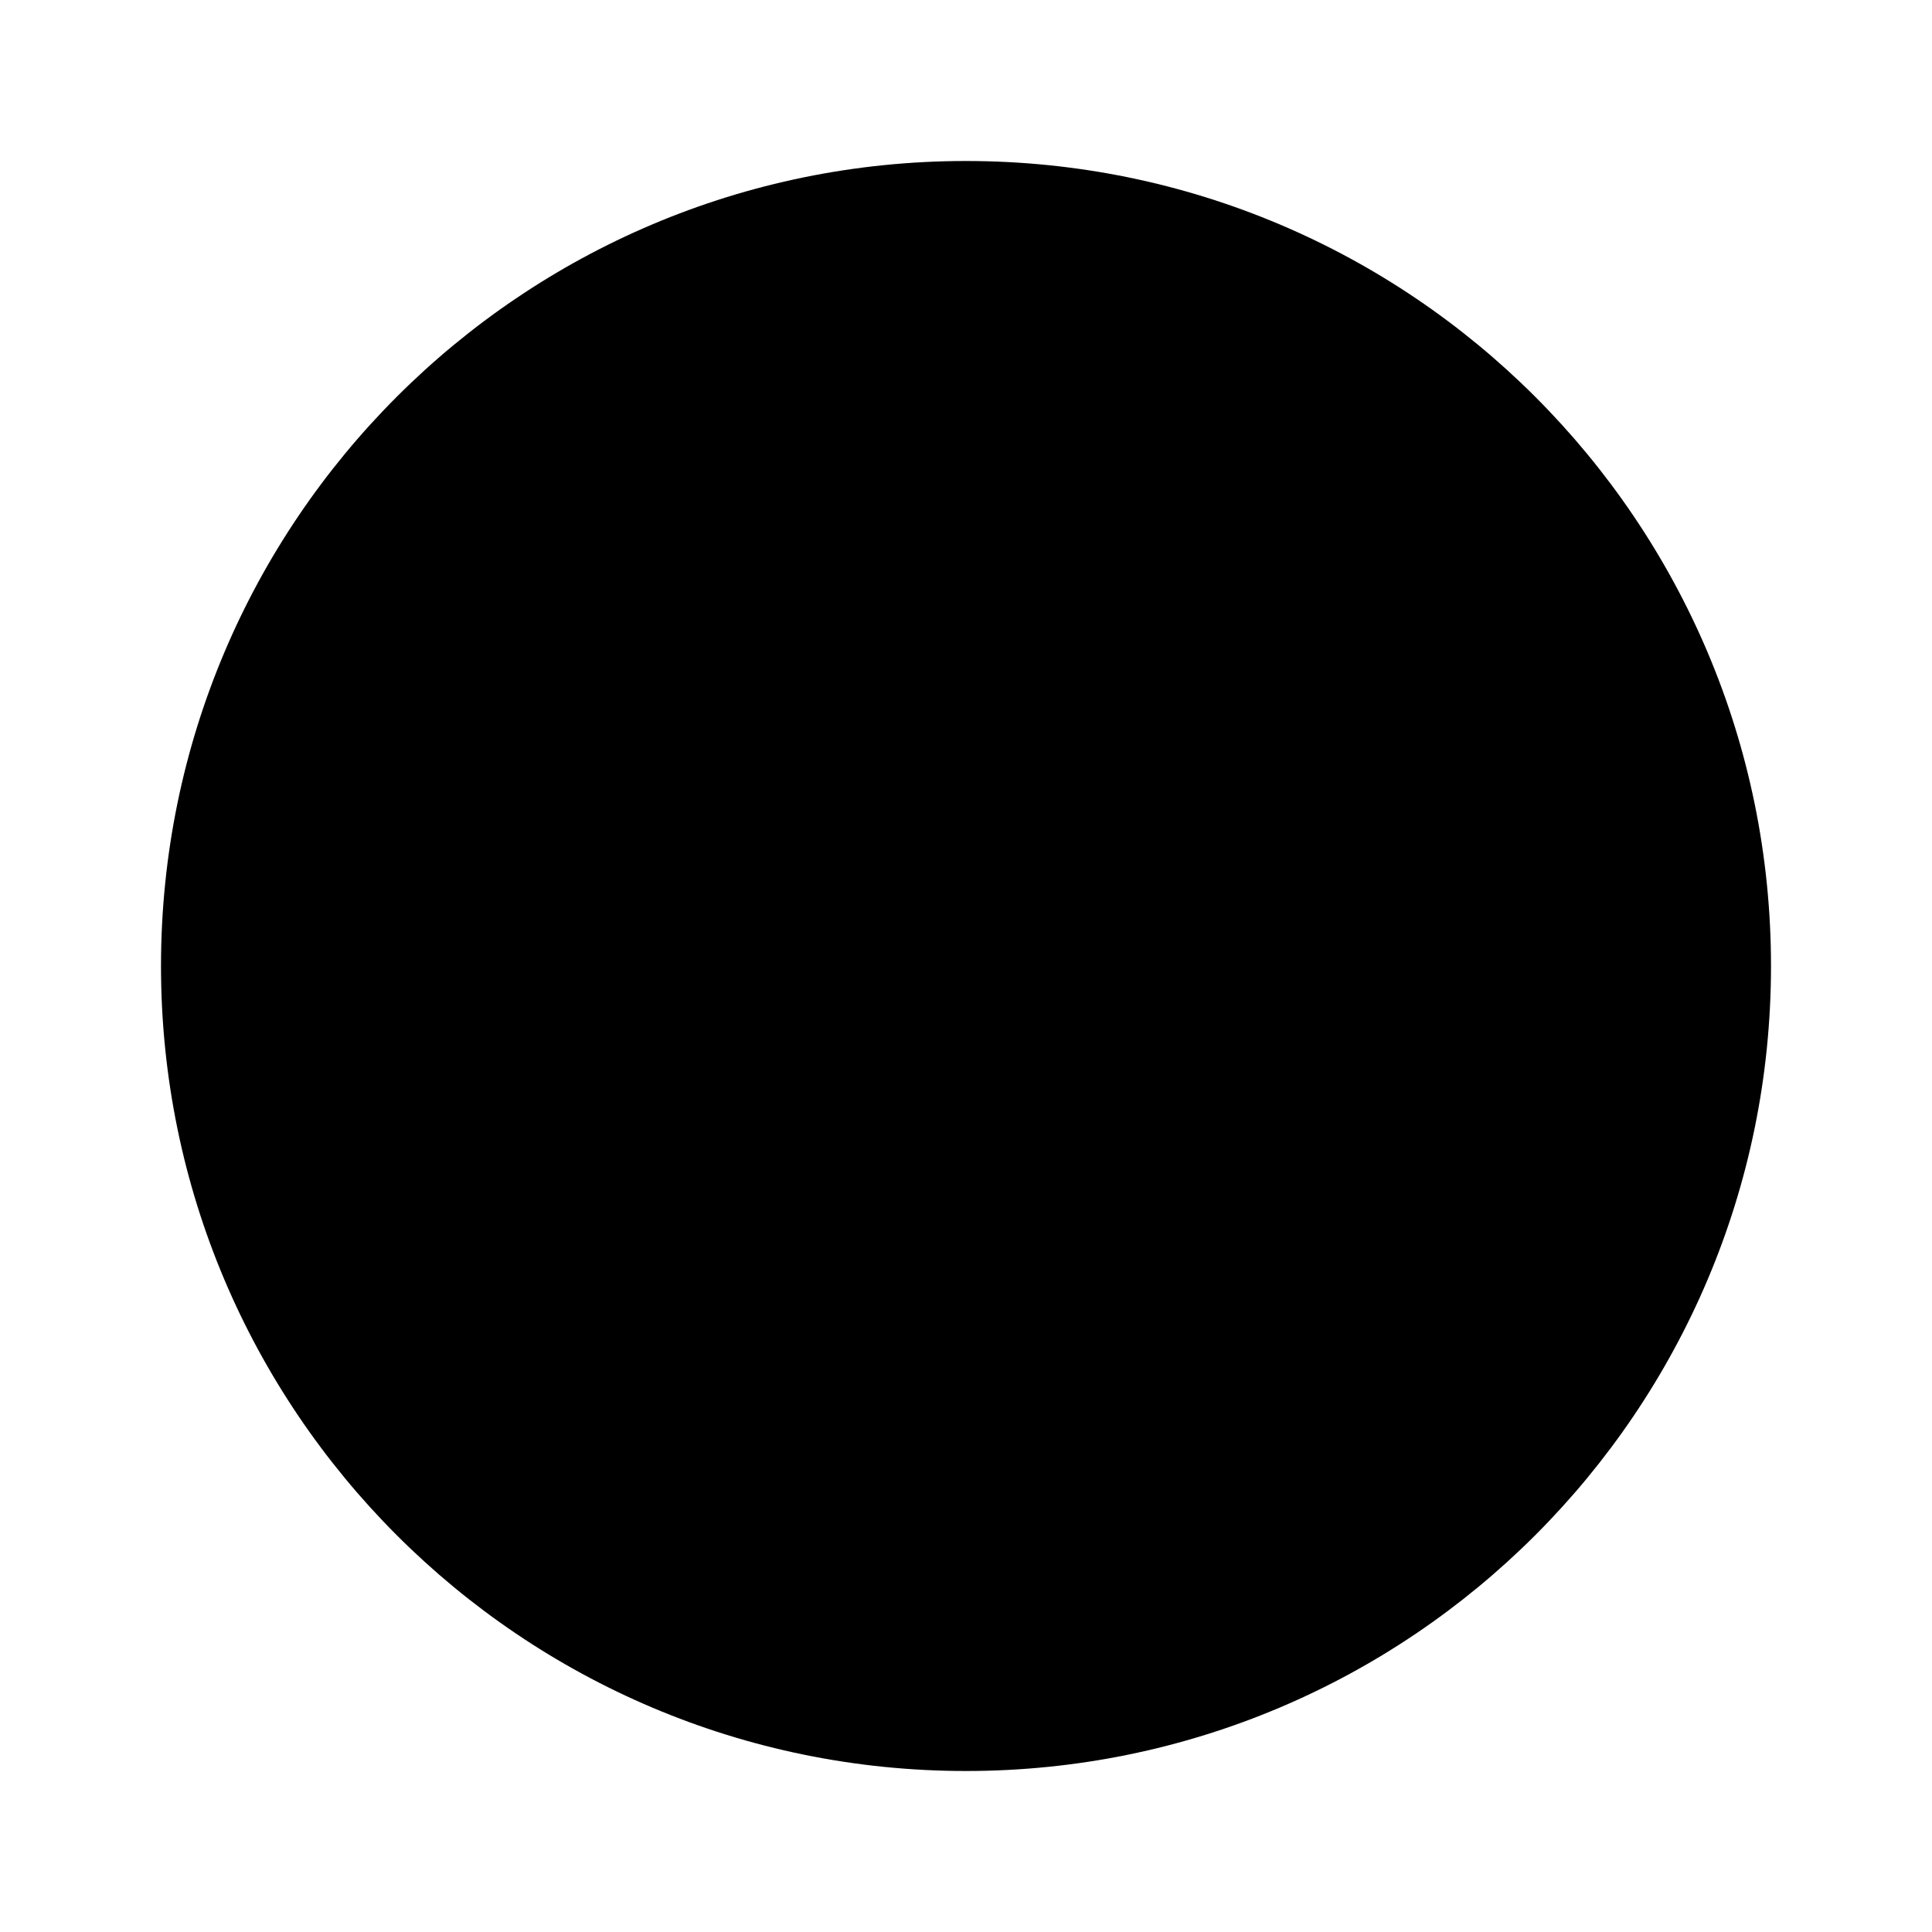
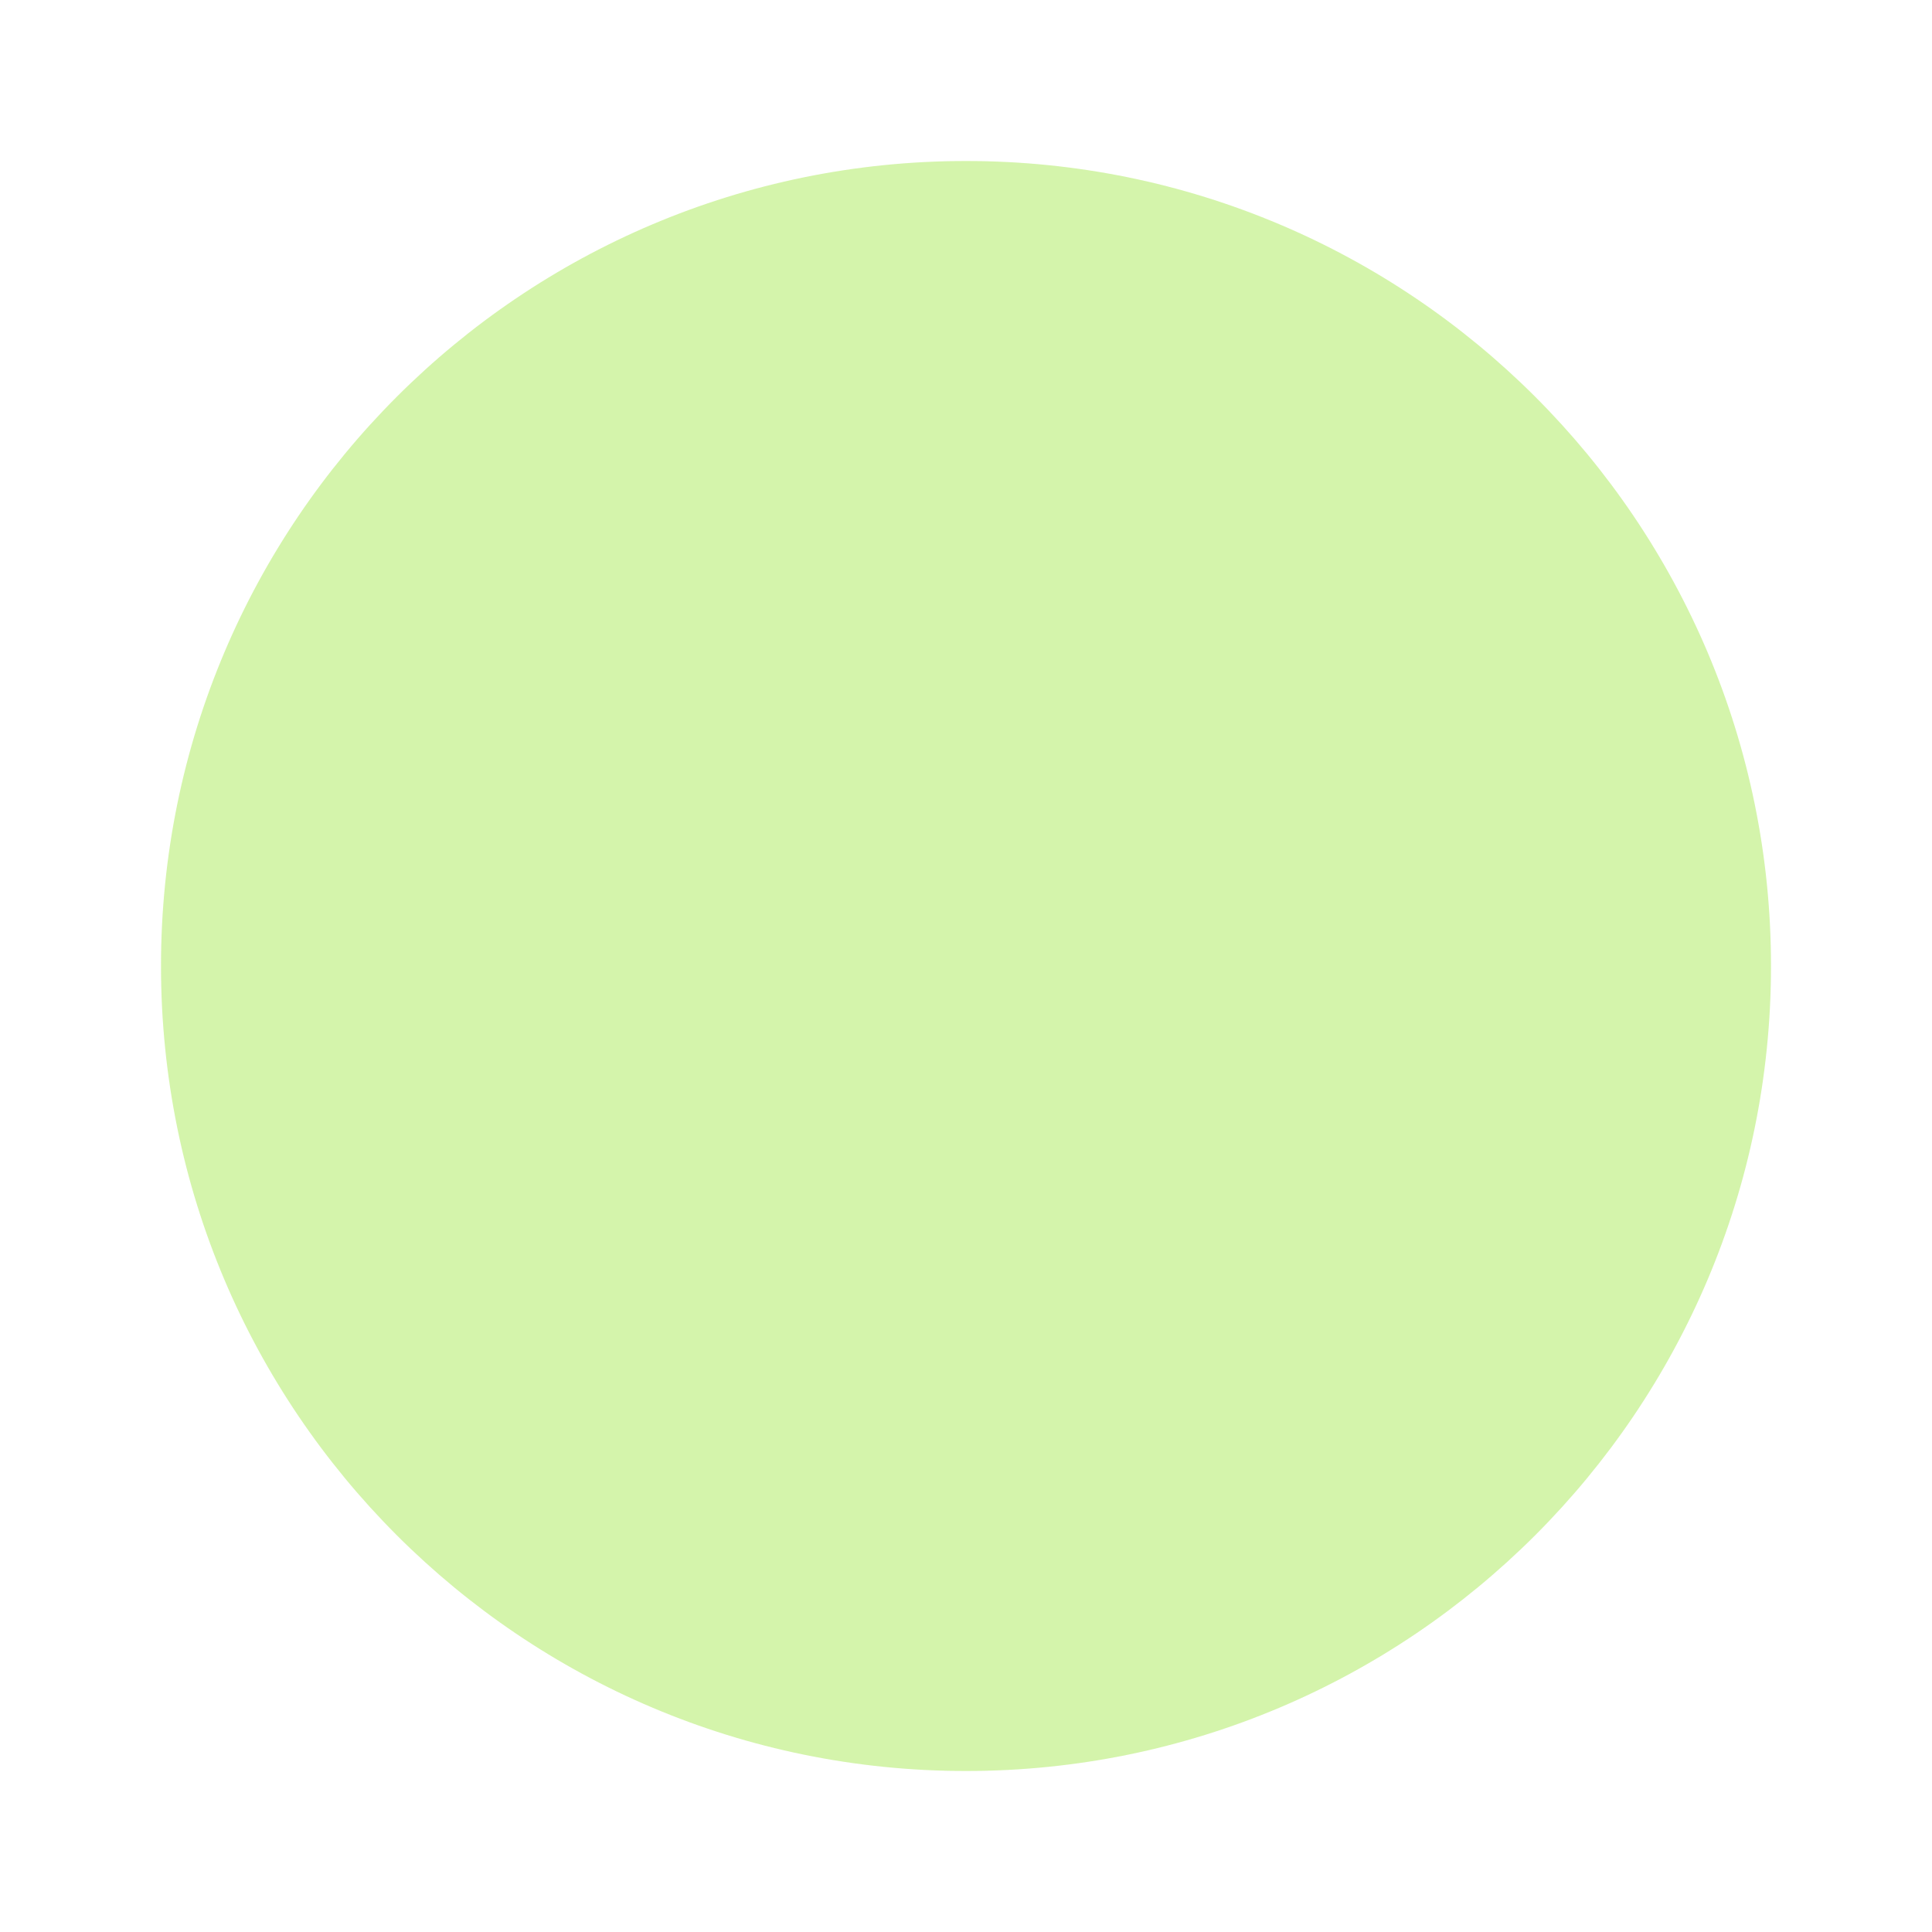
- <svg xmlns="http://www.w3.org/2000/svg" viewBox="0 0 24 24" fill="currentColor">
+ <svg xmlns="http://www.w3.org/2000/svg" viewBox="0 0 24 24" fill="#a4e84c77">
  <path d="M12 22C17.523 22 22 17.523 22 12C22 6.477 17.523 2 12 2C6.477 2 2 6.477 2 12C2 17.523 6.477 22 12 22Z" />
</svg>
